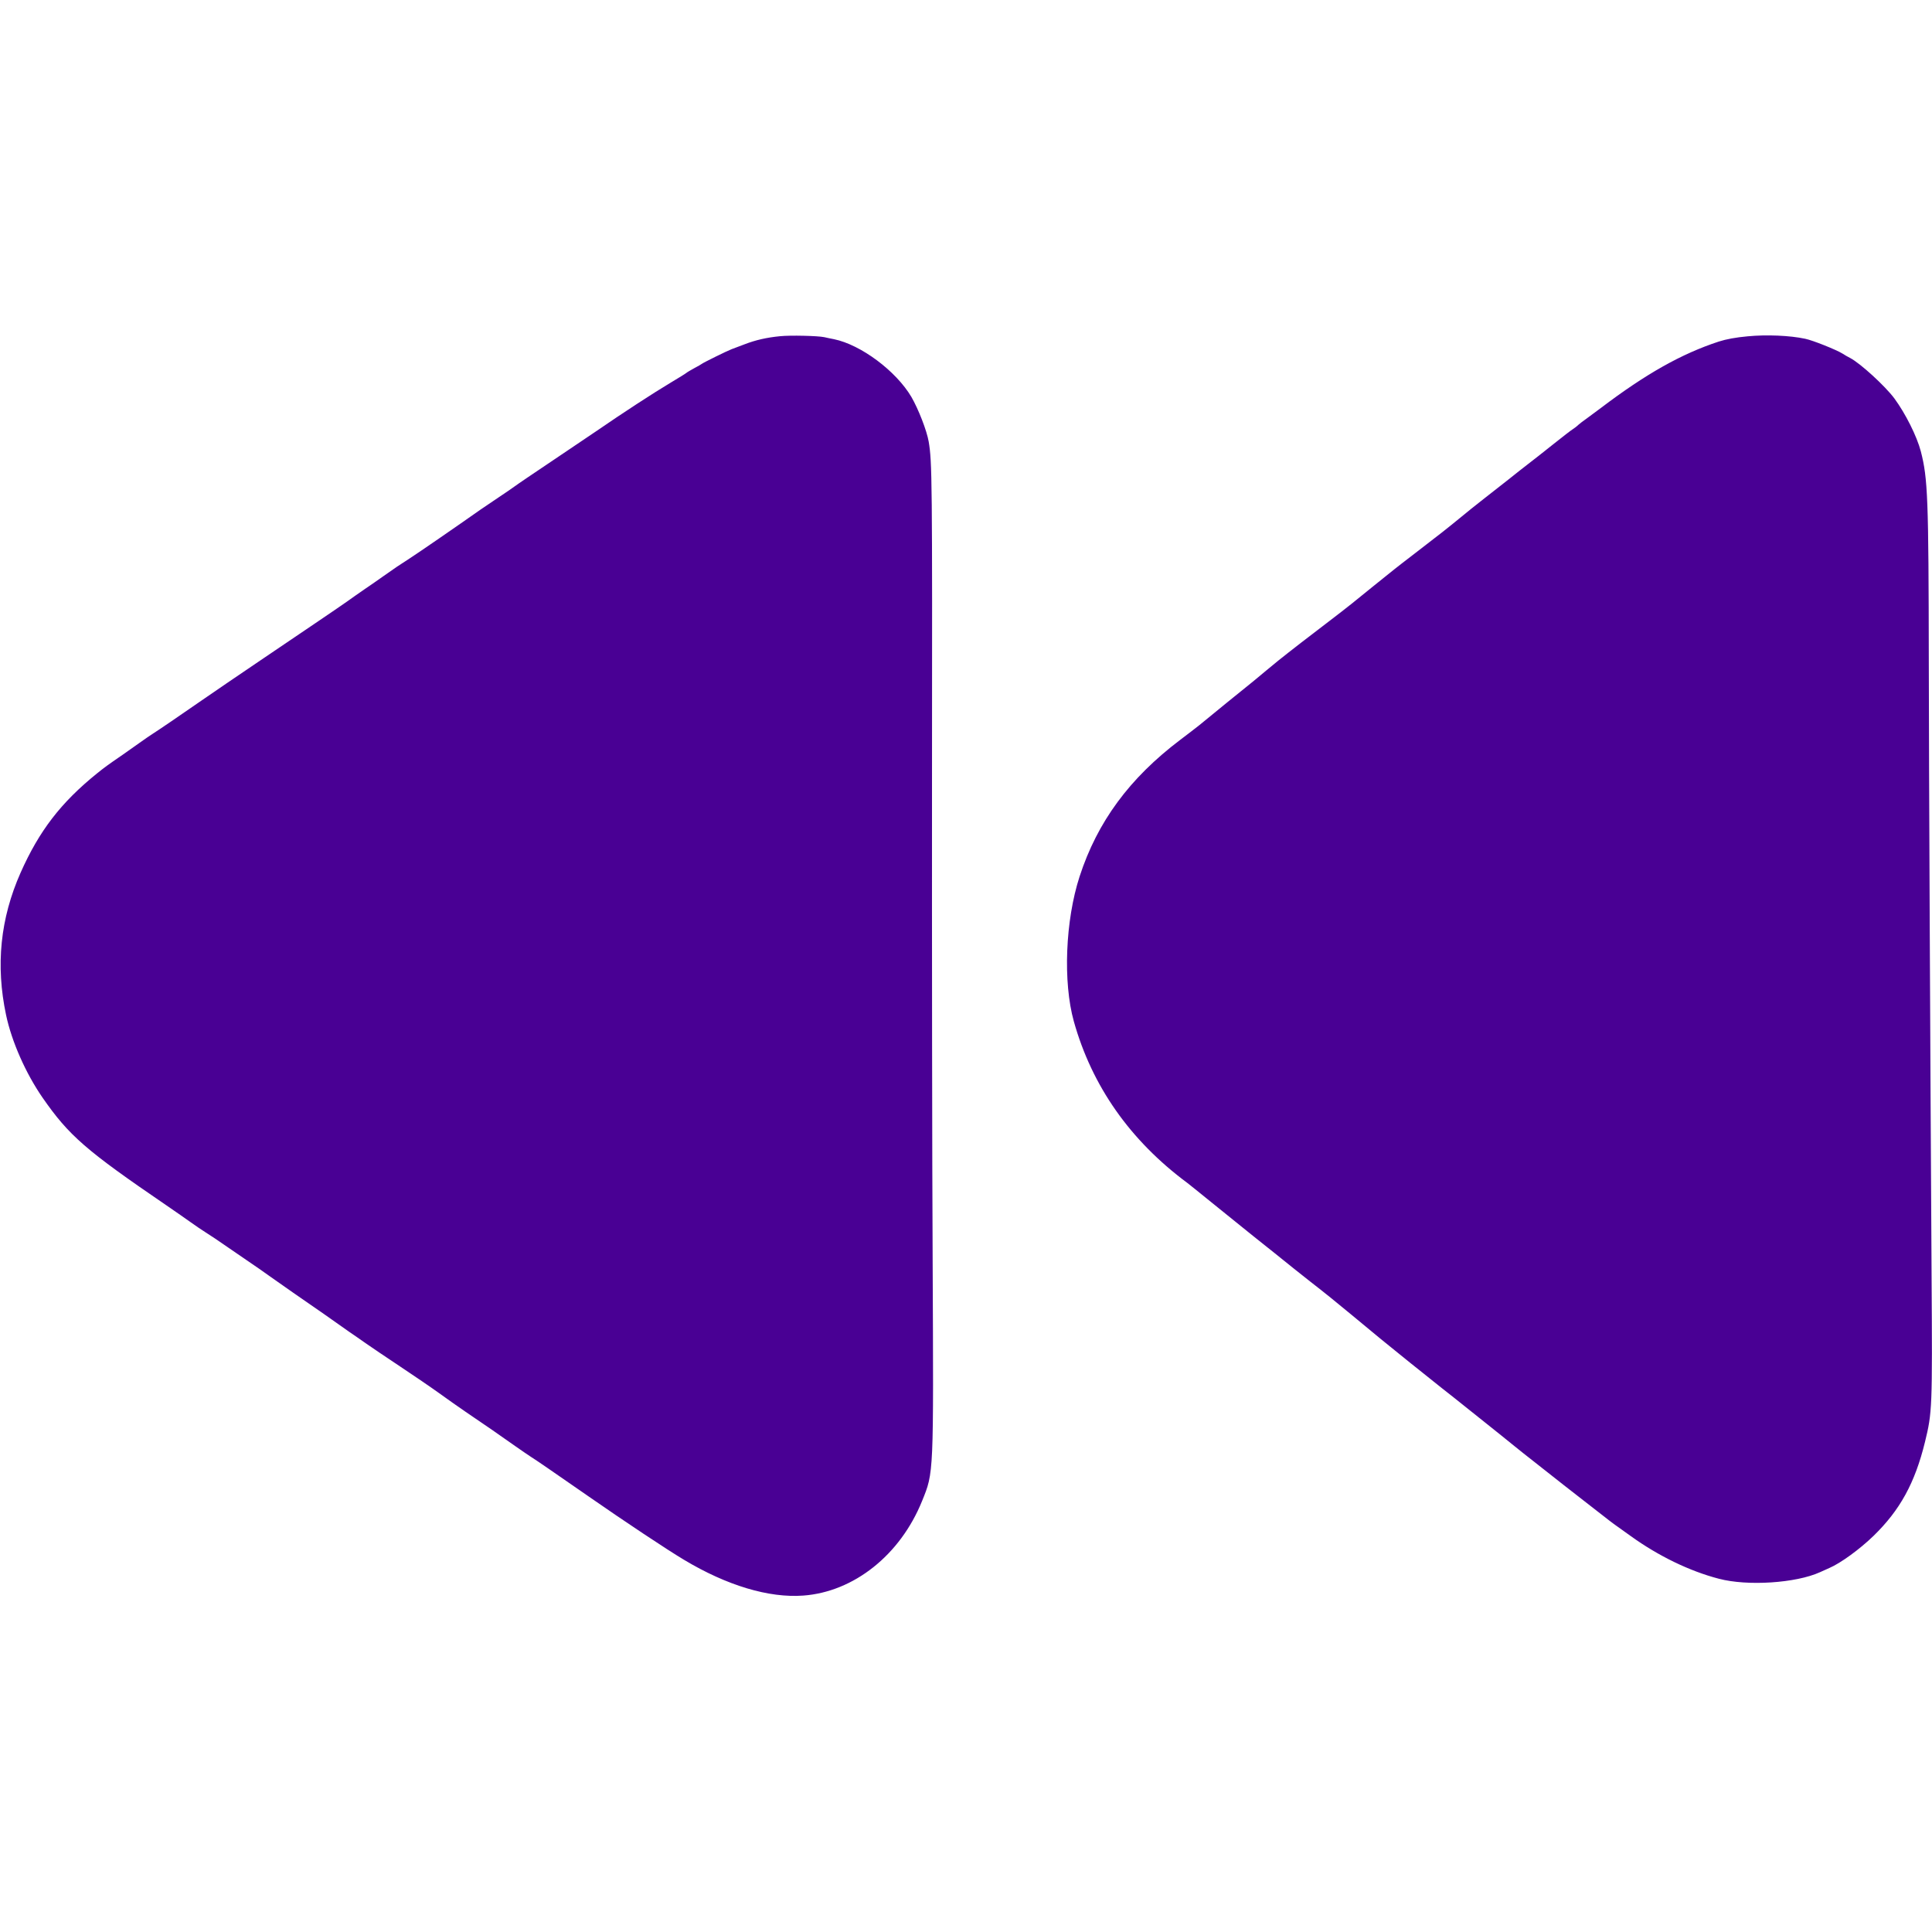
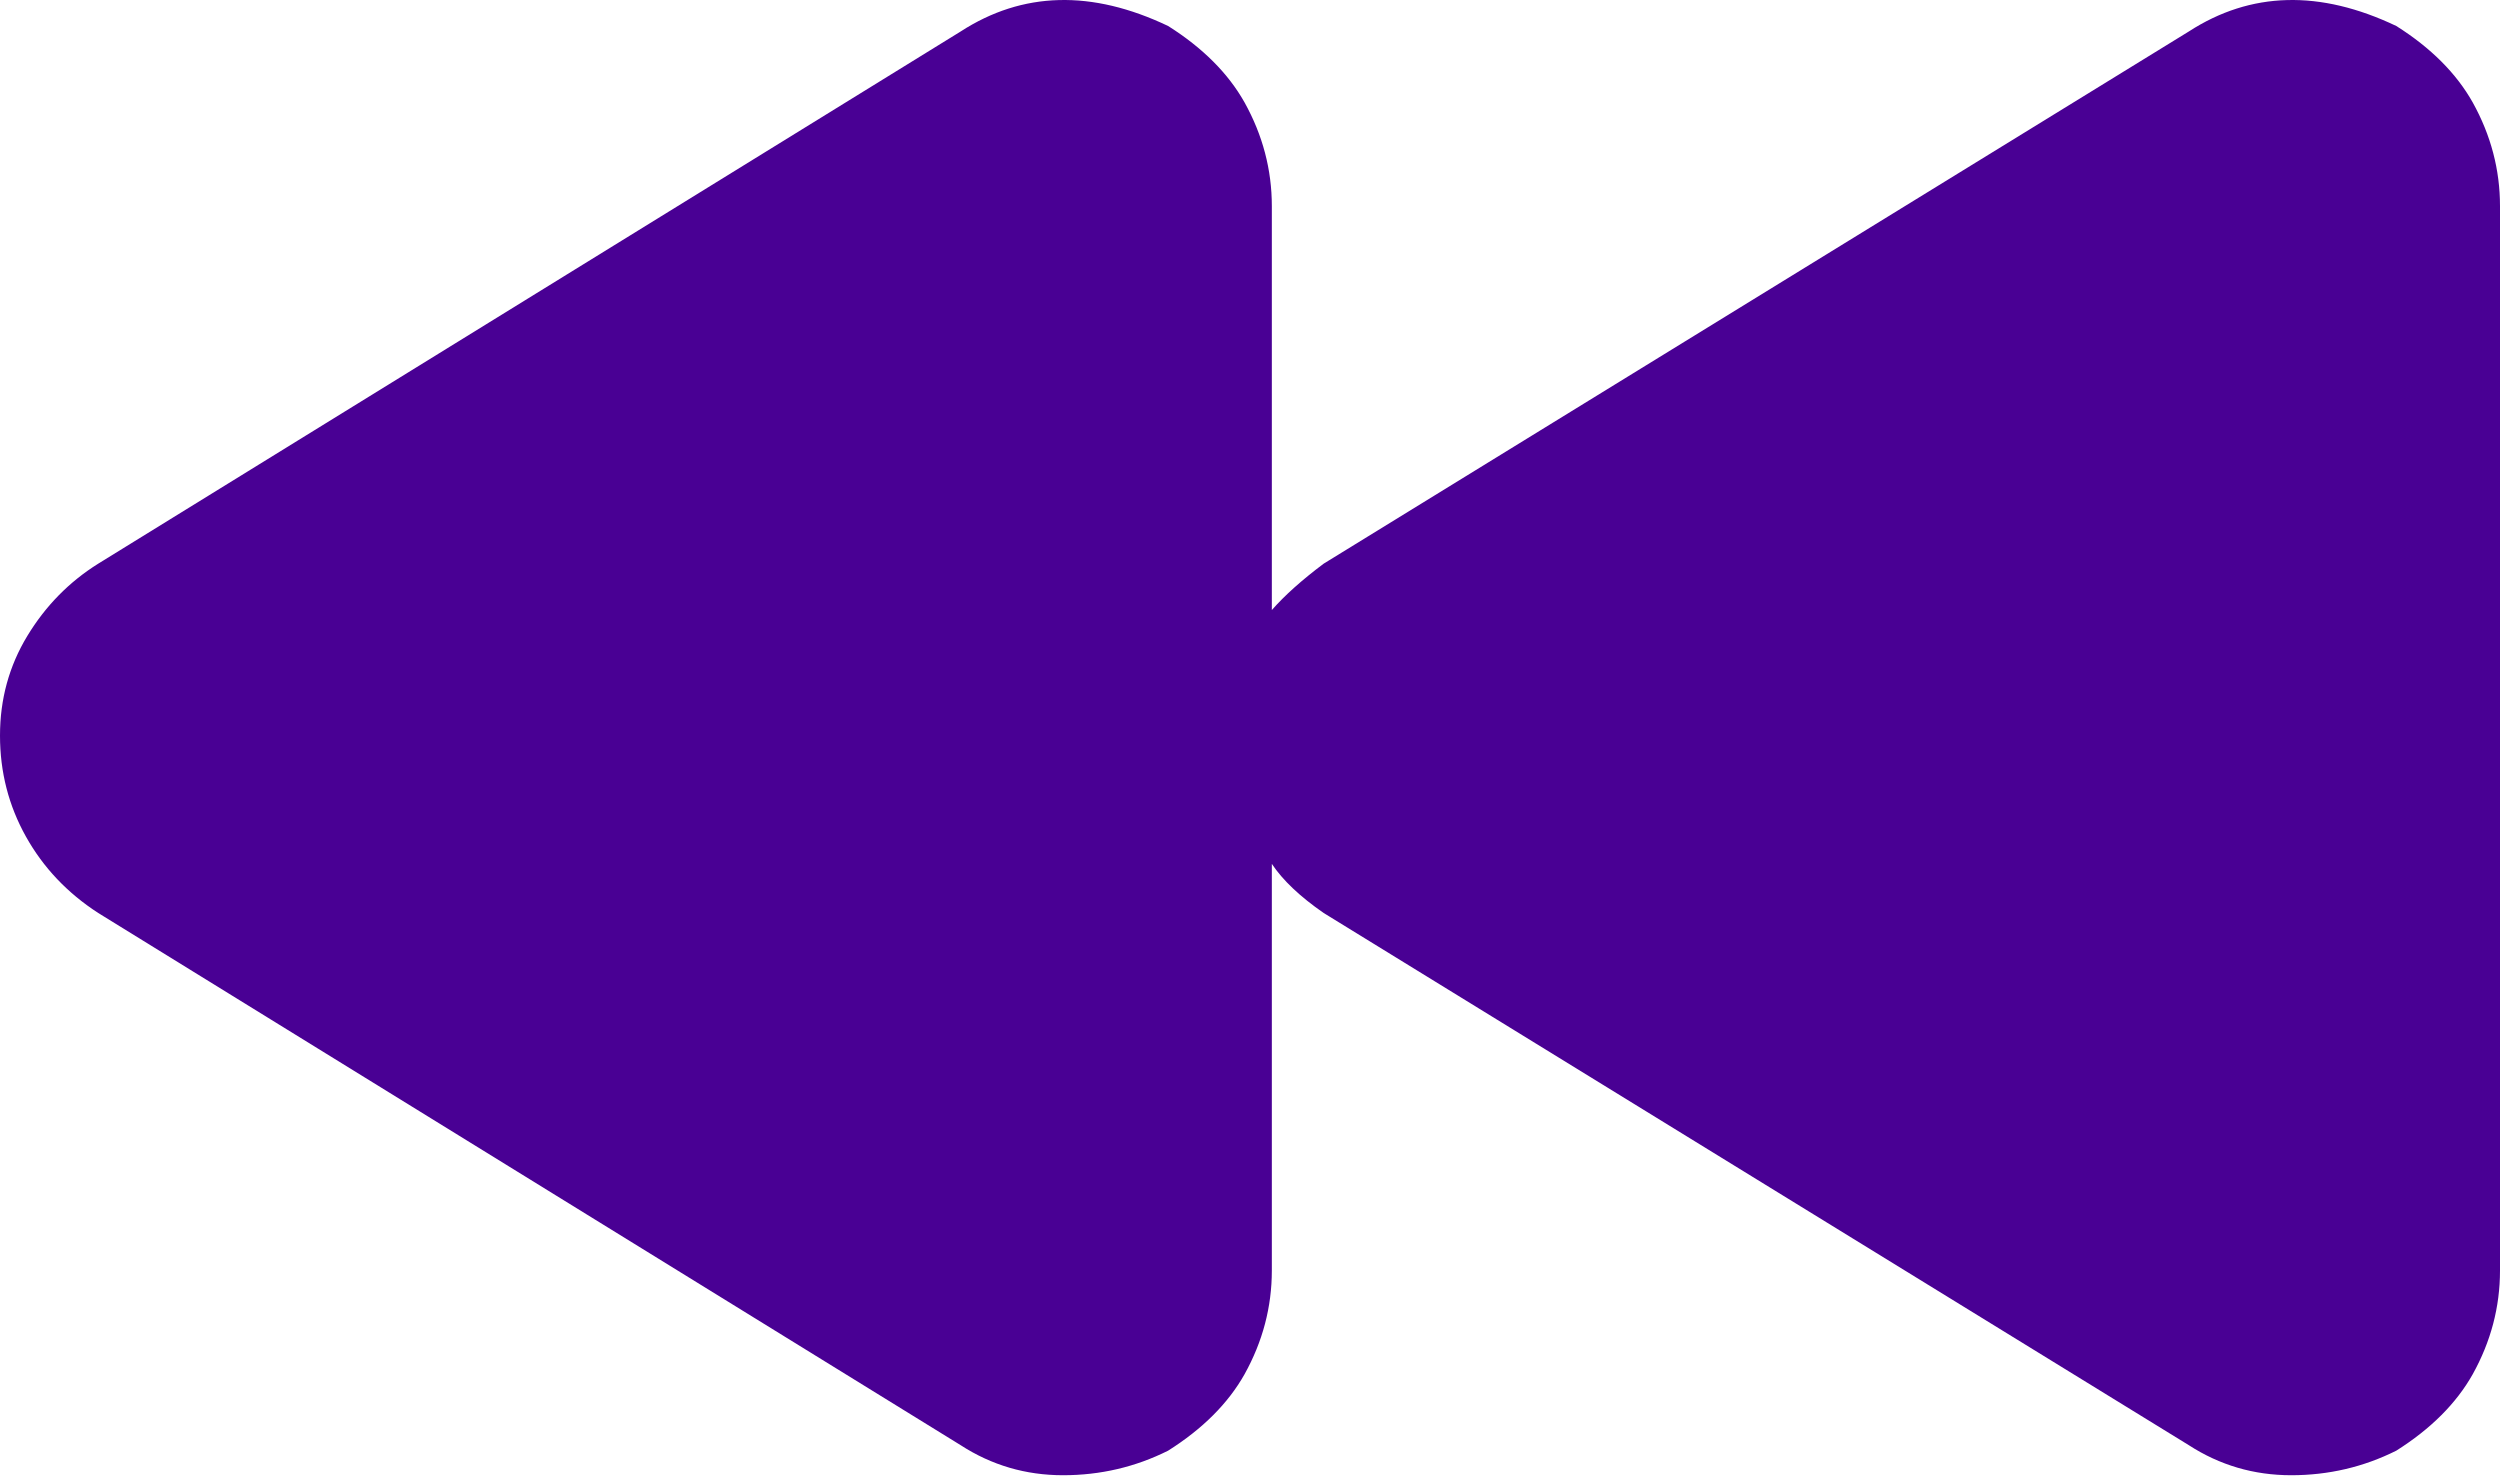
- <svg xmlns="http://www.w3.org/2000/svg" width="512" height="512" viewBox="0 -314.5 1813 1813">
-   <g transform="translate(0,1184) scale(0.1,-0.1)" fill="#490094" stroke="none">
-     <path d="M7320 11830C7196 11818 7090 11794 6987 11754C6936 11735 6882 11714 6865 11708C6829 11695 6599 11582 6585 11570C6580 11566 6548 11547 6515 11530C6482 11512 6448 11492 6440 11485C6432 11478 6367 11438 6295 11395C6126 11294 5844 11110 5600 10942C5564 10917 5386 10797 5204 10675C5022 10553 4852 10438 4827 10419C4801 10400 4734 10354 4678 10317C4621 10279 4545 10227 4508 10202C4284 10044 3921 9794 3840 9742C3746 9682 3711 9658 3586 9570C3551 9545 3478 9494 3423 9457C3369 9420 3294 9367 3255 9339C3217 9312 3082 9220 2955 9134C2829 9049 2606 8898 2460 8799C2314 8700 2166 8600 2130 8575C2094 8551 2000 8486 1920 8431C1673 8260 1491 8136 1442 8105C1416 8089 1354 8046 1305 8011C1255 7975 1187 7927 1152 7903C1005 7802 981 7784 910 7727C571 7453 368 7189 193 6795C3 6366 -42 5927 57 5460C110 5210 241 4914 399 4685C647 4328 804 4191 1560 3675C1645 3616 1749 3545 1790 3515C1831 3485 1894 3443 1930 3420C1966 3398 2060 3335 2140 3279C2220 3224 2314 3159 2350 3135C2386 3111 2474 3050 2545 2999C2617 2948 2709 2883 2750 2855C2996 2685 3140 2585 3175 2559C3197 2543 3244 2510 3280 2485C3316 2461 3383 2414 3430 2381C3477 2348 3622 2250 3753 2163C3884 2076 4051 1962 4123 1910C4196 1857 4307 1779 4370 1736C4535 1625 4721 1496 4836 1414C4890 1376 4956 1331 4982 1314C5029 1285 5177 1183 5527 940C5859 709 6262 441 6420 347C6822 106 7216 -12 7538 12C8013 47 8448 393 8653 900C8763 1172 8761 1132 8752 3160C8747 4098 8745 6139 8746 7695C8749 10504 8747 10649 8715 10840C8697 10945 8619 11145 8552 11261C8408 11504 8079 11750 7826 11802C7798 11807 7757 11816 7735 11821C7674 11834 7415 11840 7320 11830ZM16400 11829C16289 11819 16198 11802 16130 11780C15781 11666 15445 11477 15022 11156C14970 11117 14908 11071 14883 11053C14858 11036 14826 11011 14811 10998C14797 10984 14774 10967 14760 10958C14746 10950 14662 10885 14573 10814C14484 10743 14379 10660 14339 10630C14300 10600 14217 10535 14155 10485C14092 10436 13986 10352 13919 10300C13852 10248 13754 10169 13701 10125C13589 10033 13507 9968 13285 9798C13196 9730 13106 9660 13085 9643C13063 9625 12976 9555 12892 9488C12808 9420 12716 9346 12687 9322C12658 9298 12548 9213 12442 9132C12336 9051 12232 8972 12211 8955C12190 8939 12135 8896 12089 8860C12043 8825 11951 8750 11885 8695C11819 8640 11751 8583 11734 8570C11698 8542 11335 8247 11257 8182C11228 8159 11147 8096 11075 8042C10599 7682 10298 7273 10131 6760C9997 6347 9974 5769 10077 5400C10247 4793 10605 4283 11141 3885C11156 3874 11255 3794 11361 3708C11632 3489 11697 3436 11760 3386C11844 3320 12088 3124 12146 3077C12174 3054 12244 2999 12300 2955C12428 2856 12544 2762 12685 2645C12925 2445 12988 2394 13231 2198C13371 2086 13501 1982 13520 1967C13566 1932 13701 1824 13881 1680C13960 1616 14052 1543 14085 1517C14118 1491 14170 1449 14200 1424C14230 1399 14274 1364 14296 1347C14319 1329 14406 1261 14489 1195C14572 1129 14655 1064 14673 1050C14691 1036 14774 971 14859 905C15114 706 15133 691 15175 662C15197 646 15256 604 15305 569C15562 384 15856 241 16130 170C16399 99 16853 129 17078 231C17104 243 17144 261 17167 271C17272 316 17451 446 17581 572C17830 814 17970 1069 18064 1453C18132 1731 18134 1770 18126 3014C18113 5215 18101 7800 18100 8775C18098 10314 18091 10494 18025 10750C17988 10891 17882 11103 17777 11246C17690 11363 17458 11575 17363 11625C17342 11636 17309 11654 17290 11667C17232 11703 17010 11792 16940 11806C16796 11837 16577 11846 16400 11829Z" />
-   </g>
+ <svg xmlns="http://www.w3.org/2000/svg" viewBox="34 -620.524 916 540.524" fill="#490094">
+   <path d="M836 -91Q853 -80 873.5 -80.0Q894 -80 912 -89Q931 -101 940 -117Q950 -135 950 -155V-545Q950 -565 940 -583Q931 -599 912 -611Q891 -621 872.0 -620.5Q853 -620 836 -609L519 -414Q507 -405 500 -397V-545Q500 -565 490 -583Q481 -599 462 -611Q441 -621 422.0 -620.5Q403 -620 386 -609L70 -414Q54 -404 44.0 -387.5Q34 -371 34.0 -351.0Q34 -331 43.5 -314.0Q53 -297 70 -286L386 -91Q403 -80 423.5 -80.0Q444 -80 462 -89Q481 -101 490 -117Q500 -135 500 -155V-304Q506 -295 519 -286Z" />
</svg>
